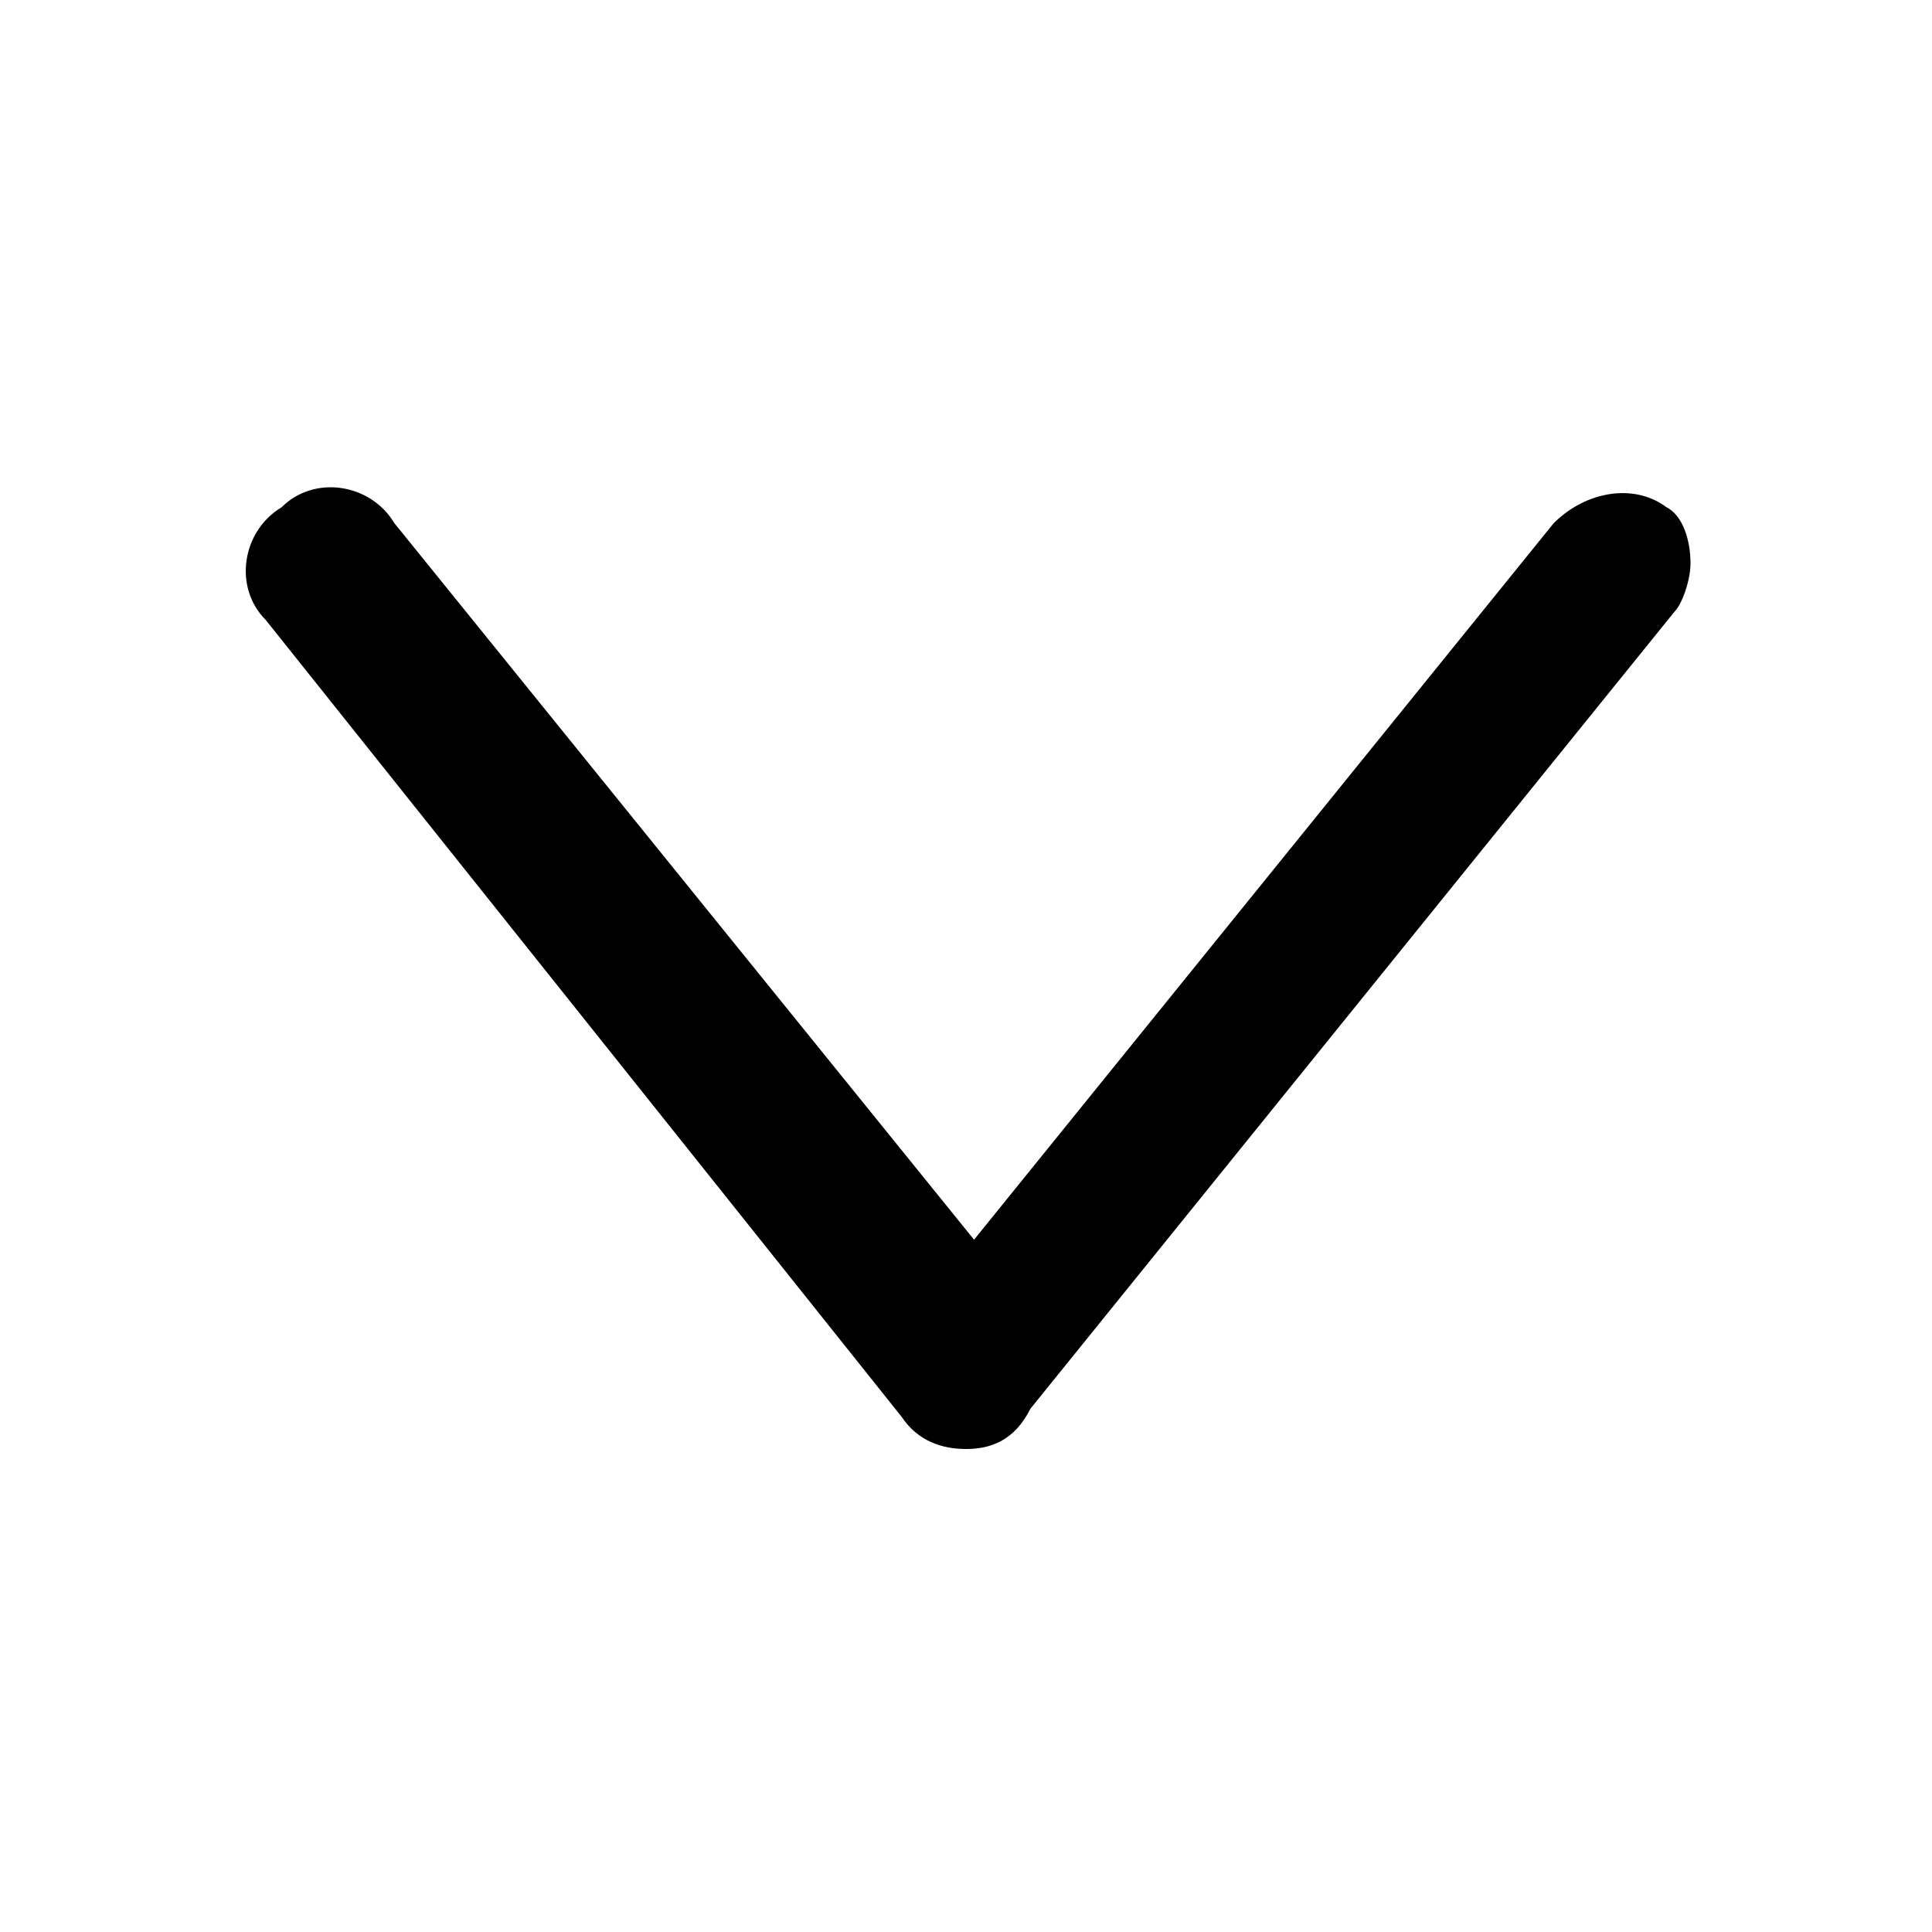
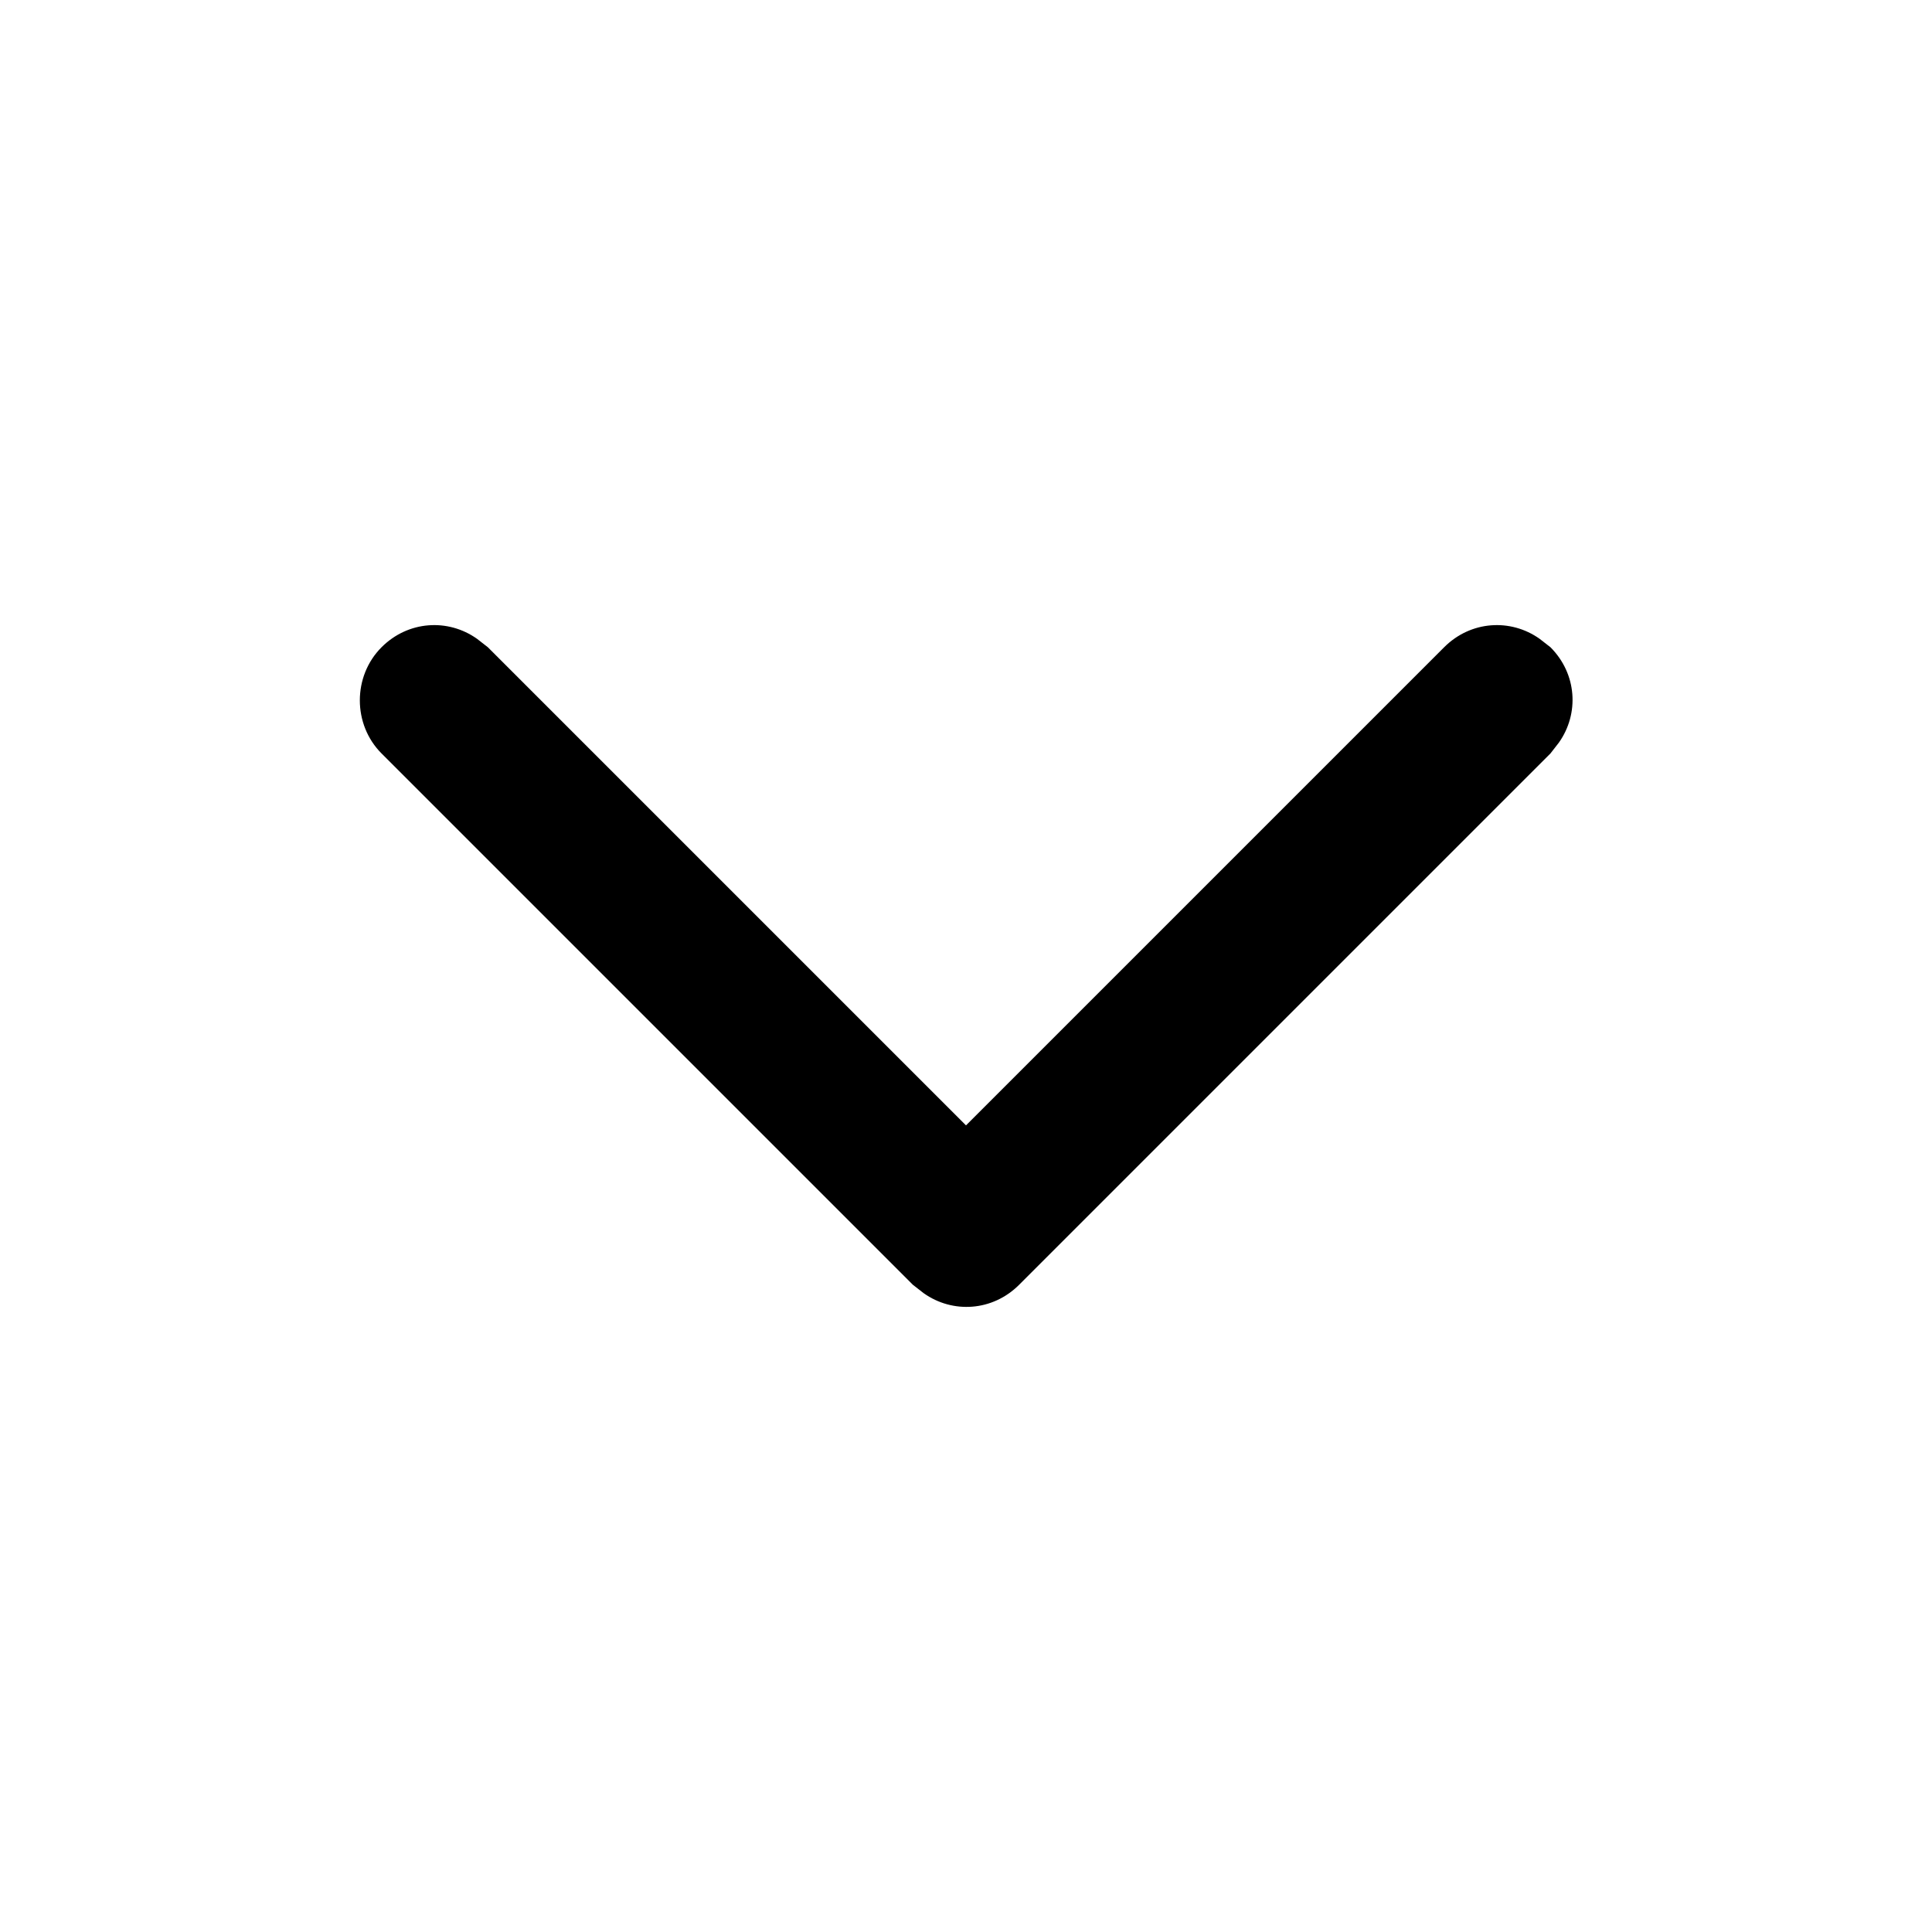
- <svg xmlns="http://www.w3.org/2000/svg" version="1.1" id="Layer_1" x="0px" y="0px" viewBox="0 0 24 24" xml:space="preserve">
-   <g id="Icon">
-     <g id="UI-icons-英文名" transform="translate(-832, -311)">
-       <g id="方向性图标" transform="translate(101, 304)">
-         <g id="chevron-down" transform="translate(728, 0)">
-           <path id="Shape" class="st0" d="M24,14c0,0.2-0.1,0.5-0.2,0.6l-8,9.9C15.6,24.9,15.3,25,15,25c-0.3,0-0.6-0.1-0.8-0.4l-7.9-9.9      c-0.4-0.4-0.3-1.1,0.2-1.4c0.4-0.4,1.1-0.3,1.4,0.2l7.2,8.9l7.2-8.9c0.4-0.4,1-0.5,1.4-0.2C23.9,13.4,24,13.7,24,14z" />
-         </g>
-       </g>
-     </g>
-   </g>
+ <svg xmlns="http://www.w3.org/2000/svg" version="1.1" id="图层_1" x="0px" y="0px" viewBox="0 0 16 16" style="enable-background:new 0 0 16 16;" xml:space="preserve">
+   <style type="text/css">
+ 	.st0{fill:none;}
+ </style>
+   <rect id="矩形" class="st0" />
+   <path id="路径" class="st1" d="M3.16,5.36c0.22-0.22,0.55-0.24,0.79-0.07l0.09,0.07L8,9.32l3.96-3.96  c0.22-0.22,0.55-0.24,0.79-0.07l0.09,0.07c0.22,0.22,0.24,0.55,0.07,0.79l-0.07,0.09l-4.4,4.4c-0.22,0.22-0.55,0.24-0.79,0.07  l-0.09-0.07l-4.4-4.4C2.92,6,2.92,5.6,3.16,5.36z" />
</svg>
